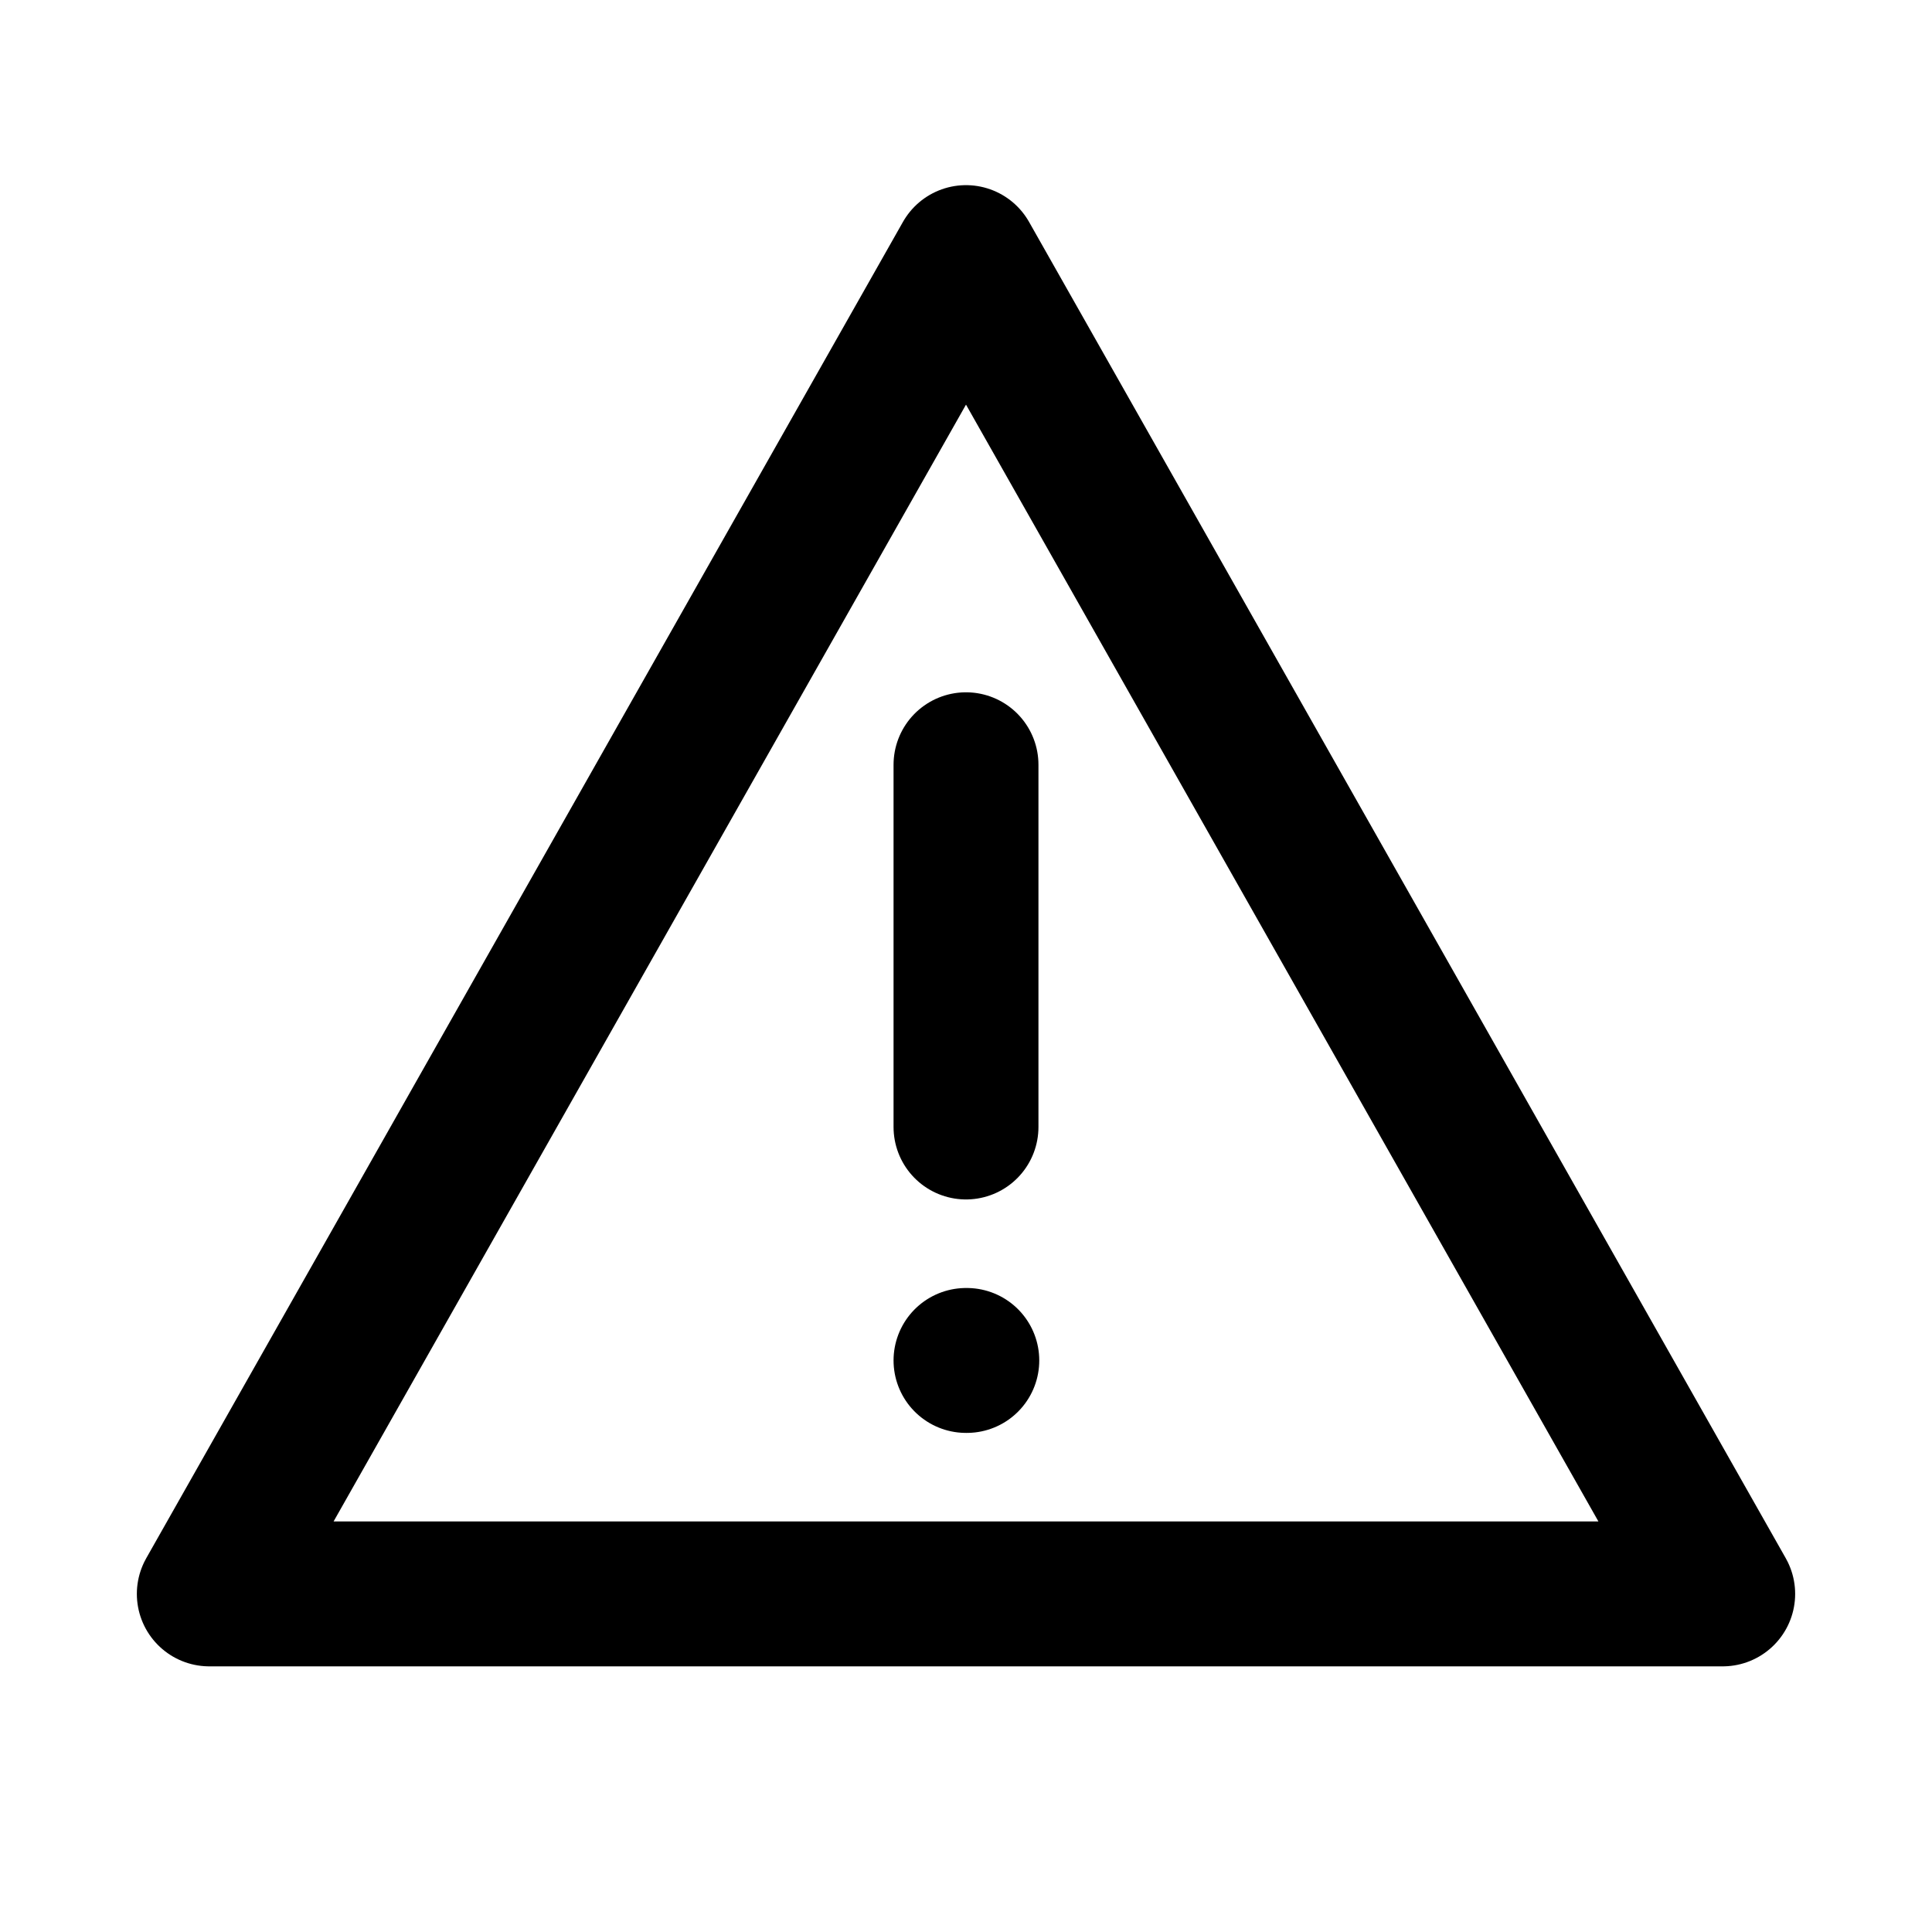
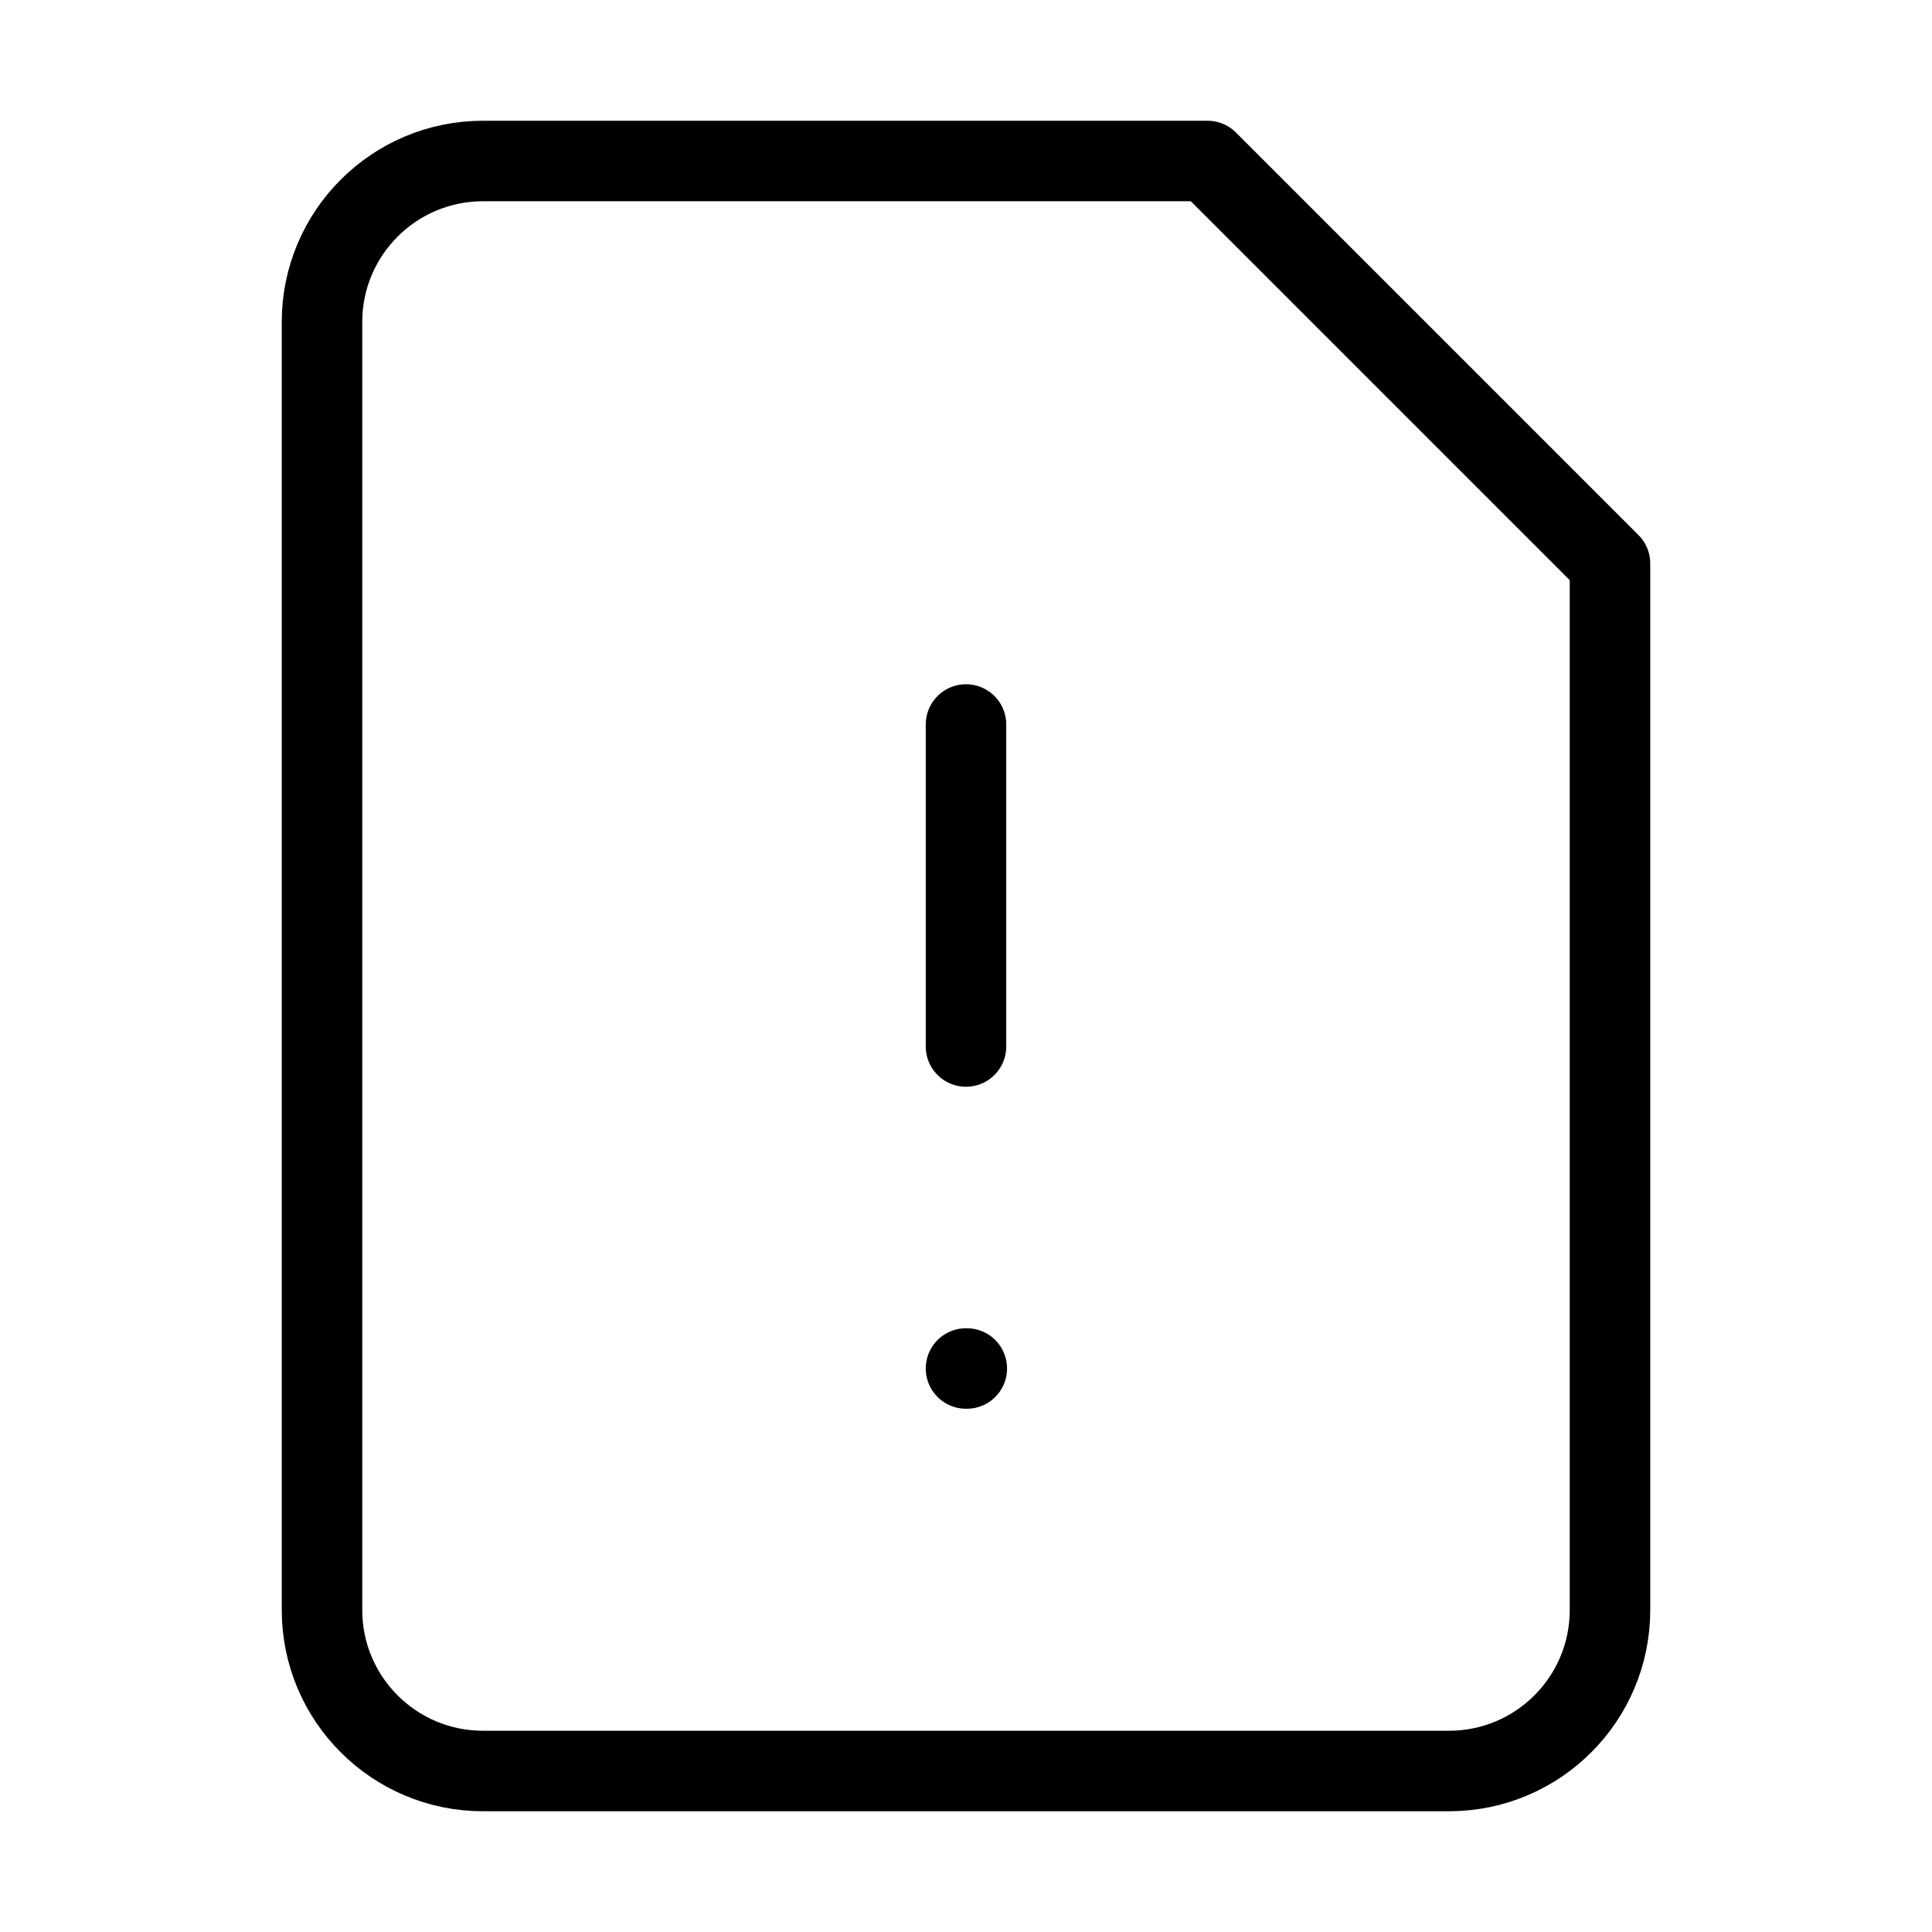
- <svg xmlns="http://www.w3.org/2000/svg" width="24" height="24" viewBox="0 0 24 24" fill="none" stroke="currentColor" stroke-width="1.8" stroke-linecap="round" stroke-linejoin="round">
-   <path d="M12 3.2 21.4 19.8H2.6Z" />
-   <path d="M12 9.5V14" />
-   <path d="M12 16.9h0.01" />
+ <svg xmlns="http://www.w3.org/2000/svg" width="24" height="24" viewBox="0 0 24 24" fill="none" stroke="currentColor" stroke-linecap="round" stroke-linejoin="round">
+   <path d="M15 2H6a2 2 0 0 0-2 2v16a2 2 0 0 0 2 2h12a2 2 0 0 0 2-2V7Zm-3 7v4m0 4h.01" />
</svg>
